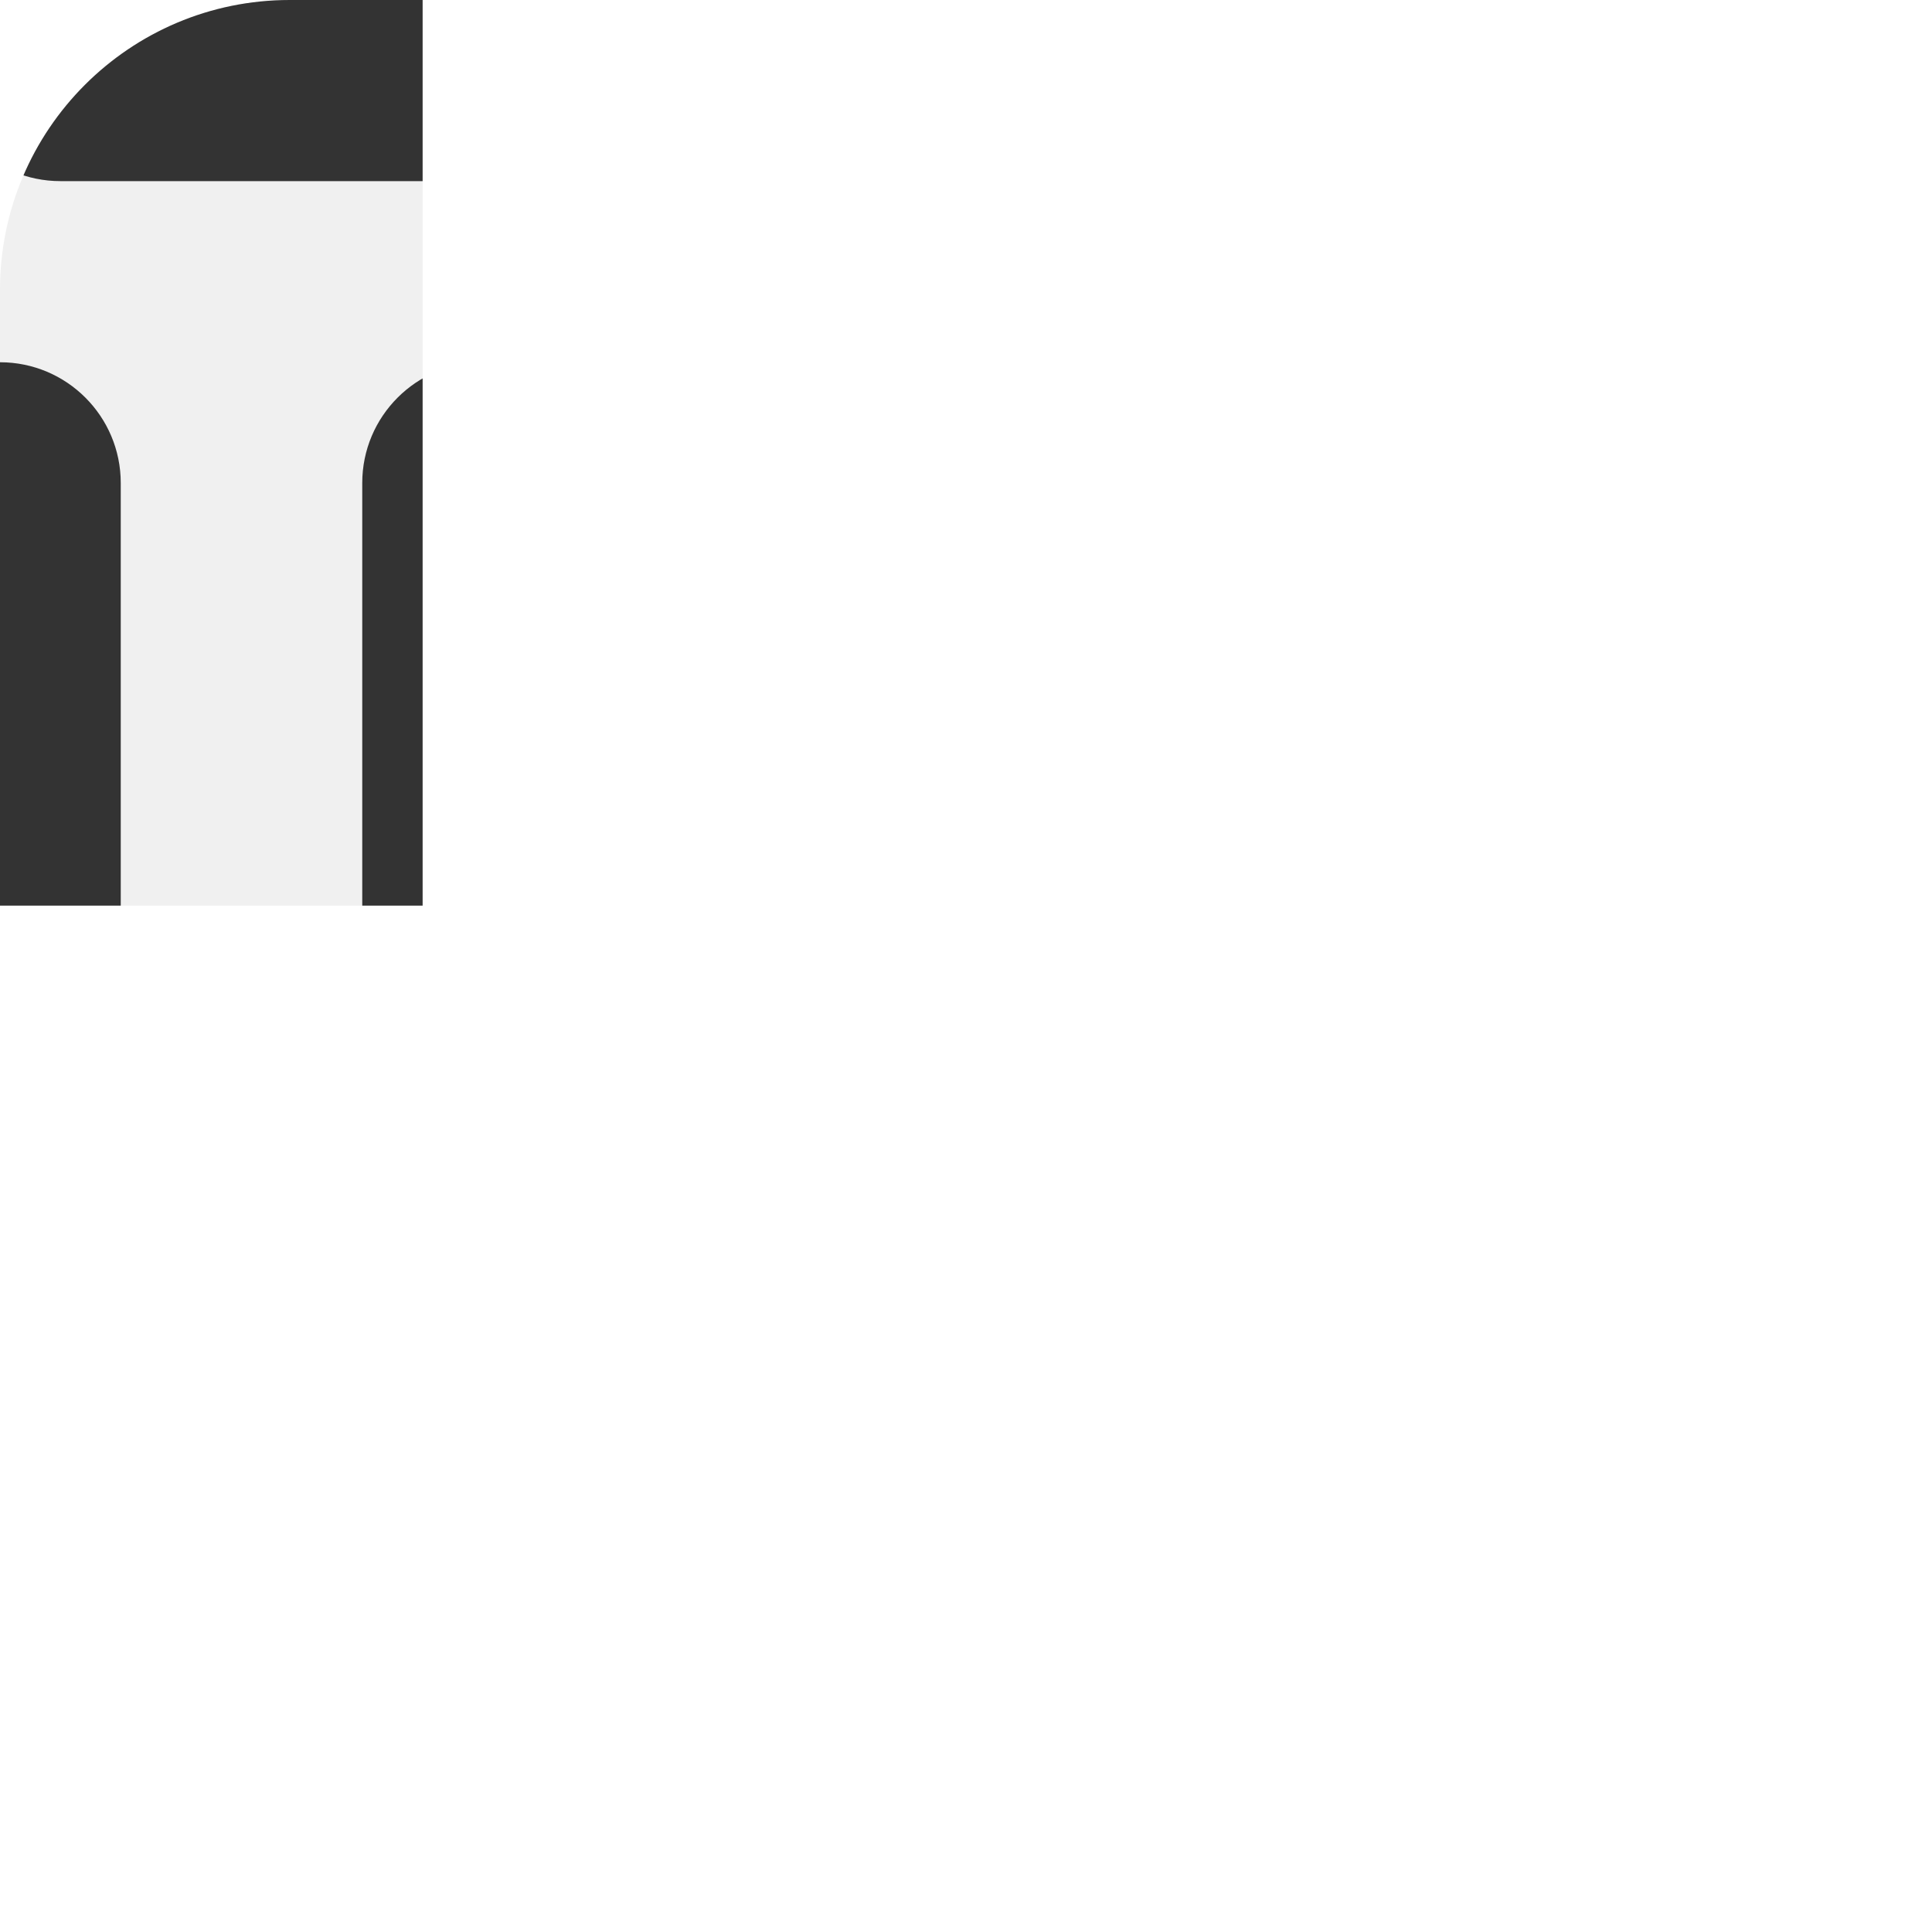
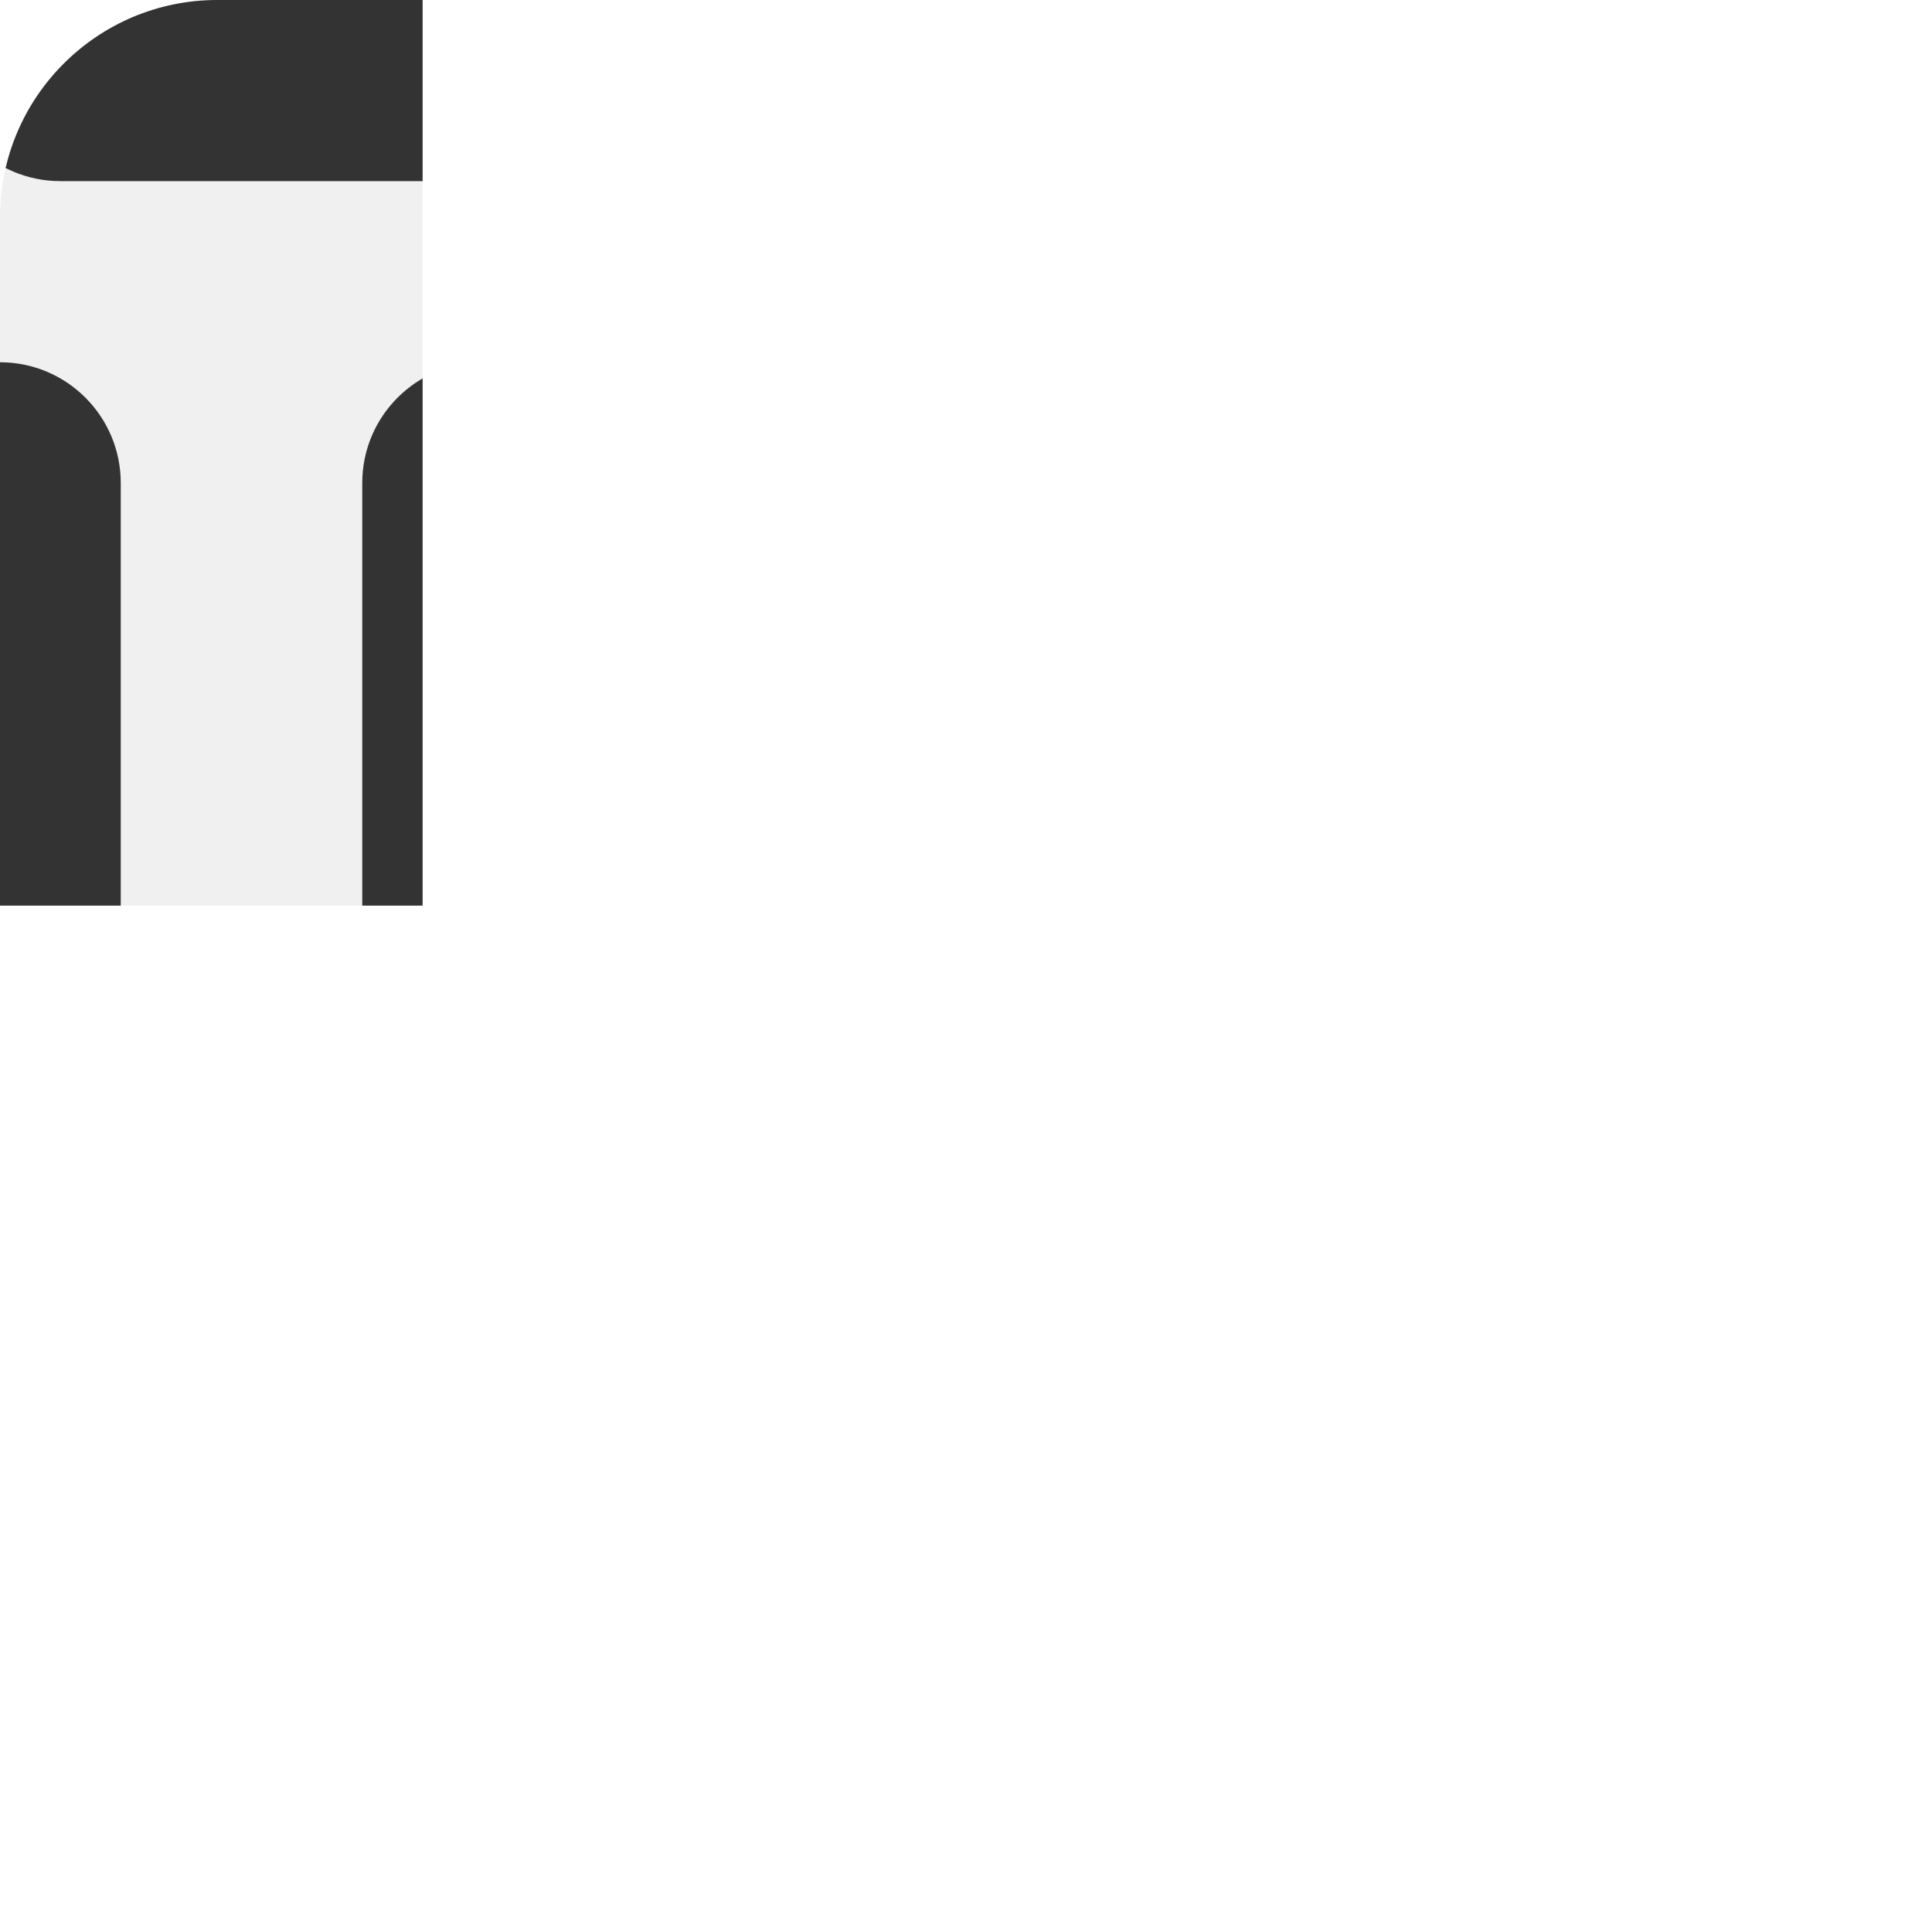
<svg xmlns="http://www.w3.org/2000/svg" xmlns:xlink="http://www.w3.org/1999/xlink" viewBox="0 0 160 160">
  <symbol id="keytop">
    <rect rx="10" ry="10" width="100" height="100" fill="#333" />
  </symbol>
  <symbol id="keytops-row">
    <use xlink:href="#keytop" x="0" y="0" />
    <use xlink:href="#keytop" x="120" y="0" />
    <use xlink:href="#keytop" x="240" y="0" />
    <use xlink:href="#keytop" x="360" y="0" />
  </symbol>
  <symbol id="keytops">
    <rect x="0" y="0" height="500" width="500" fill="#f0f0f0" />
    <use x="0" y="0" xlink:href="#keytops-row" />
    <use x="35" y="115" xlink:href="#keytops-row" />
    <use x="90" y="230" xlink:href="#keytops-row" />
    <text x="184" y="186" font-family="Verdana" font-size="50" font-weight="bold" fill="#eee">K</text>
  </symbol>
  <symbol id="offset-keytops">
    <use xlink:href="#keytops" x="-125" y="-85" />
  </symbol>
  <clipPath id="radius-rect-clip">
-     <rect x="0" y="0" width="160" height="160" rx="24" ry="24" />
+     <rect x="0" y="0" width="160" height="160" rx="18" ry="18" />
  </clipPath>
  <use xlink:href="#offset-keytops" clip-path="url(#radius-rect-clip)" />
</svg>
